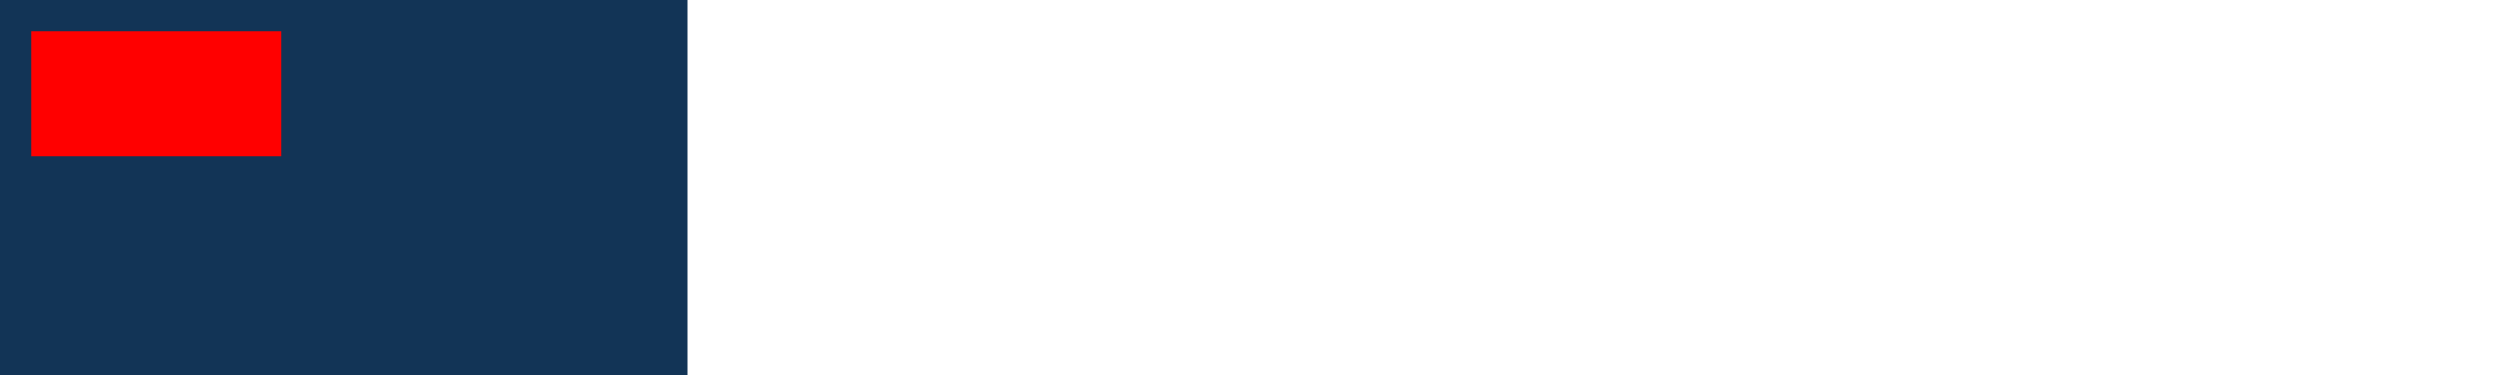
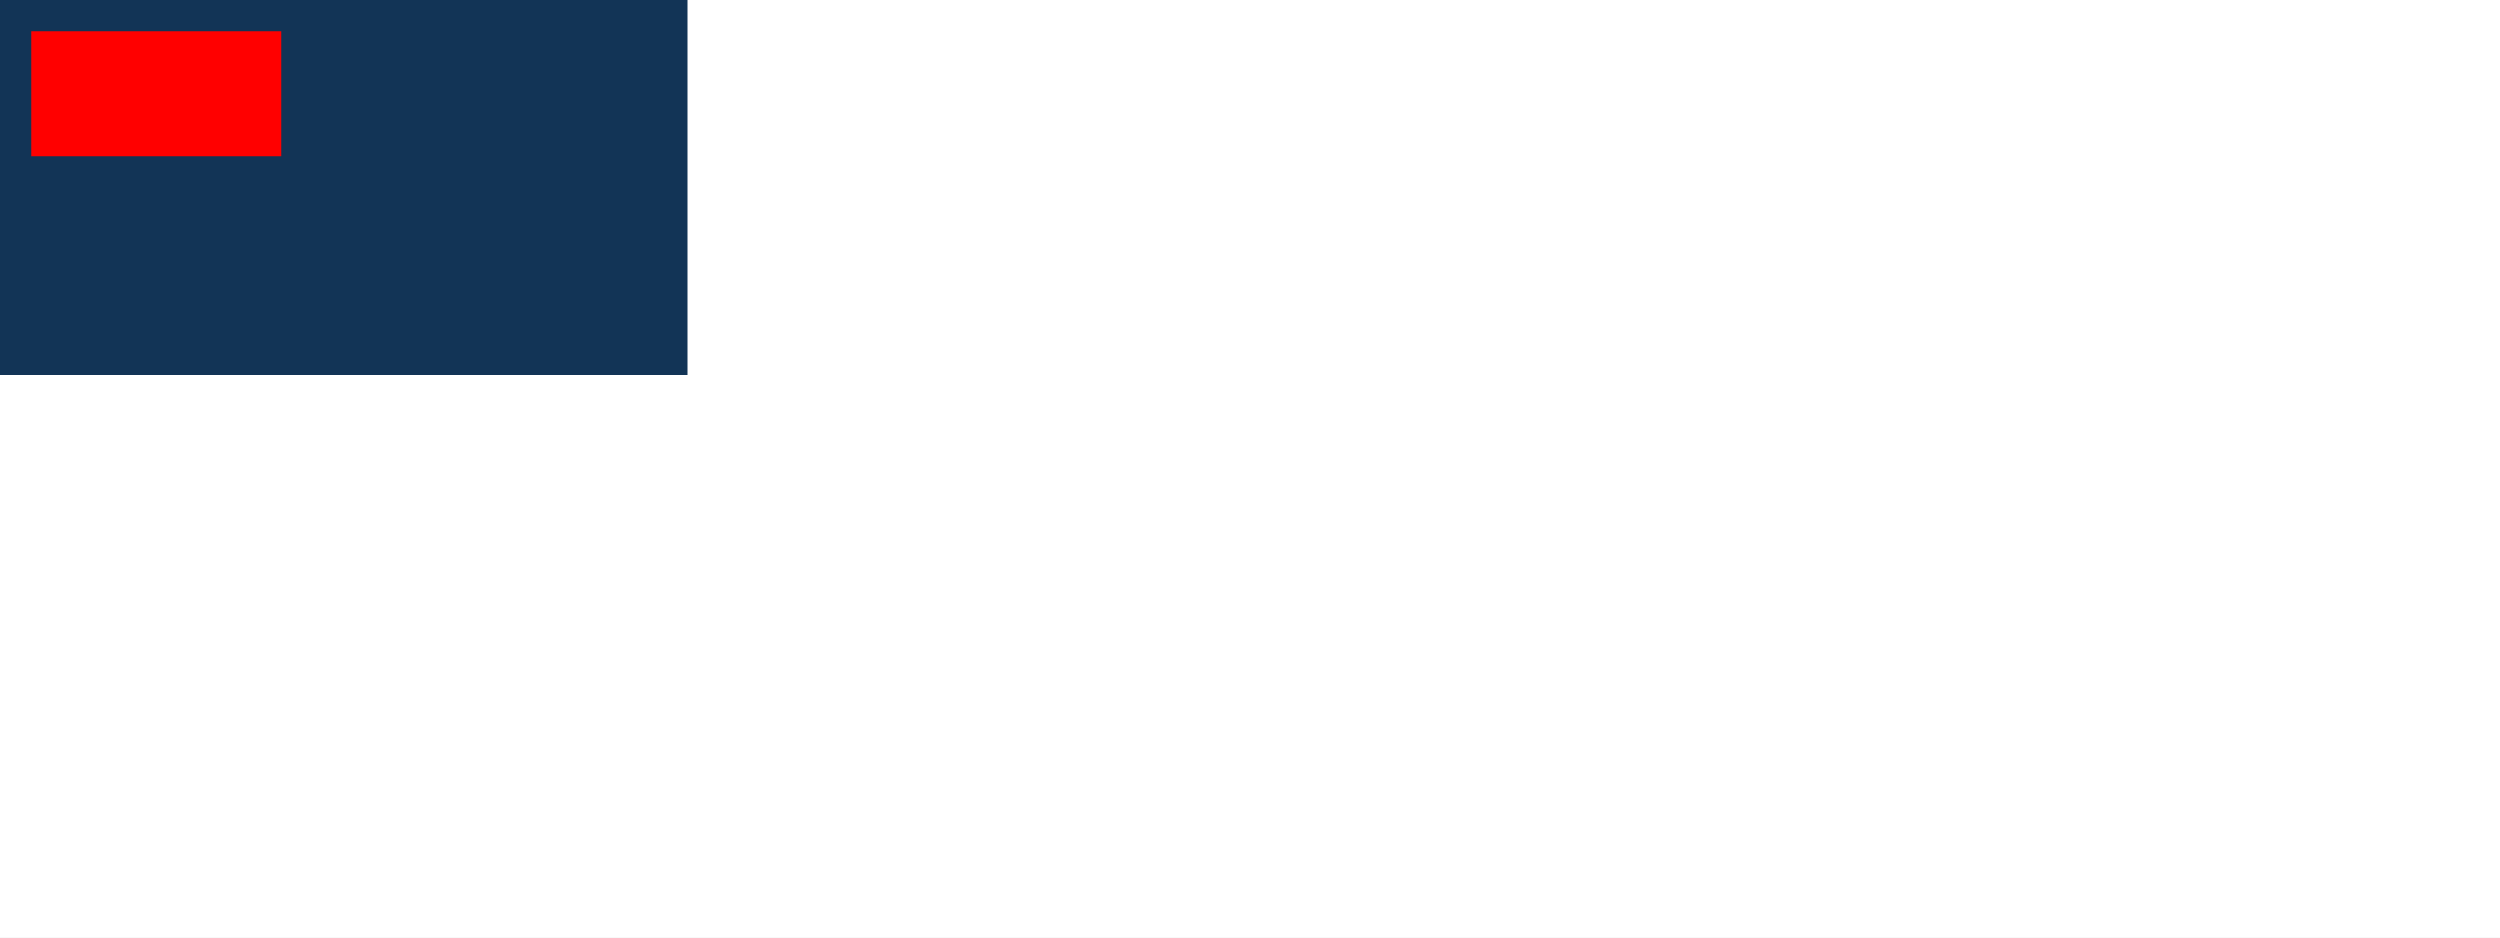
- <svg xmlns="http://www.w3.org/2000/svg" width="800" height="120" viewBox="0 0 800 120">
+ <svg xmlns="http://www.w3.org/2000/svg" width="800" height="300" viewBox="0 0 800 300">
  <rect width="100%" height="100%" fill="white" />
-   <rect x="0" y="0" width="220" height="120" fill="#123456" />
-   <rect x="10" y="10" width="80" height="40" fill="#ff0000" />
+   <rect x="0" y="0" width="220" height="120" rx="0" fill="#123456" fill-opacity="1" />
+   <rect x="10" y="10" width="80" height="40" rx="0" fill="#ff0000" fill-opacity="1" />
</svg>
